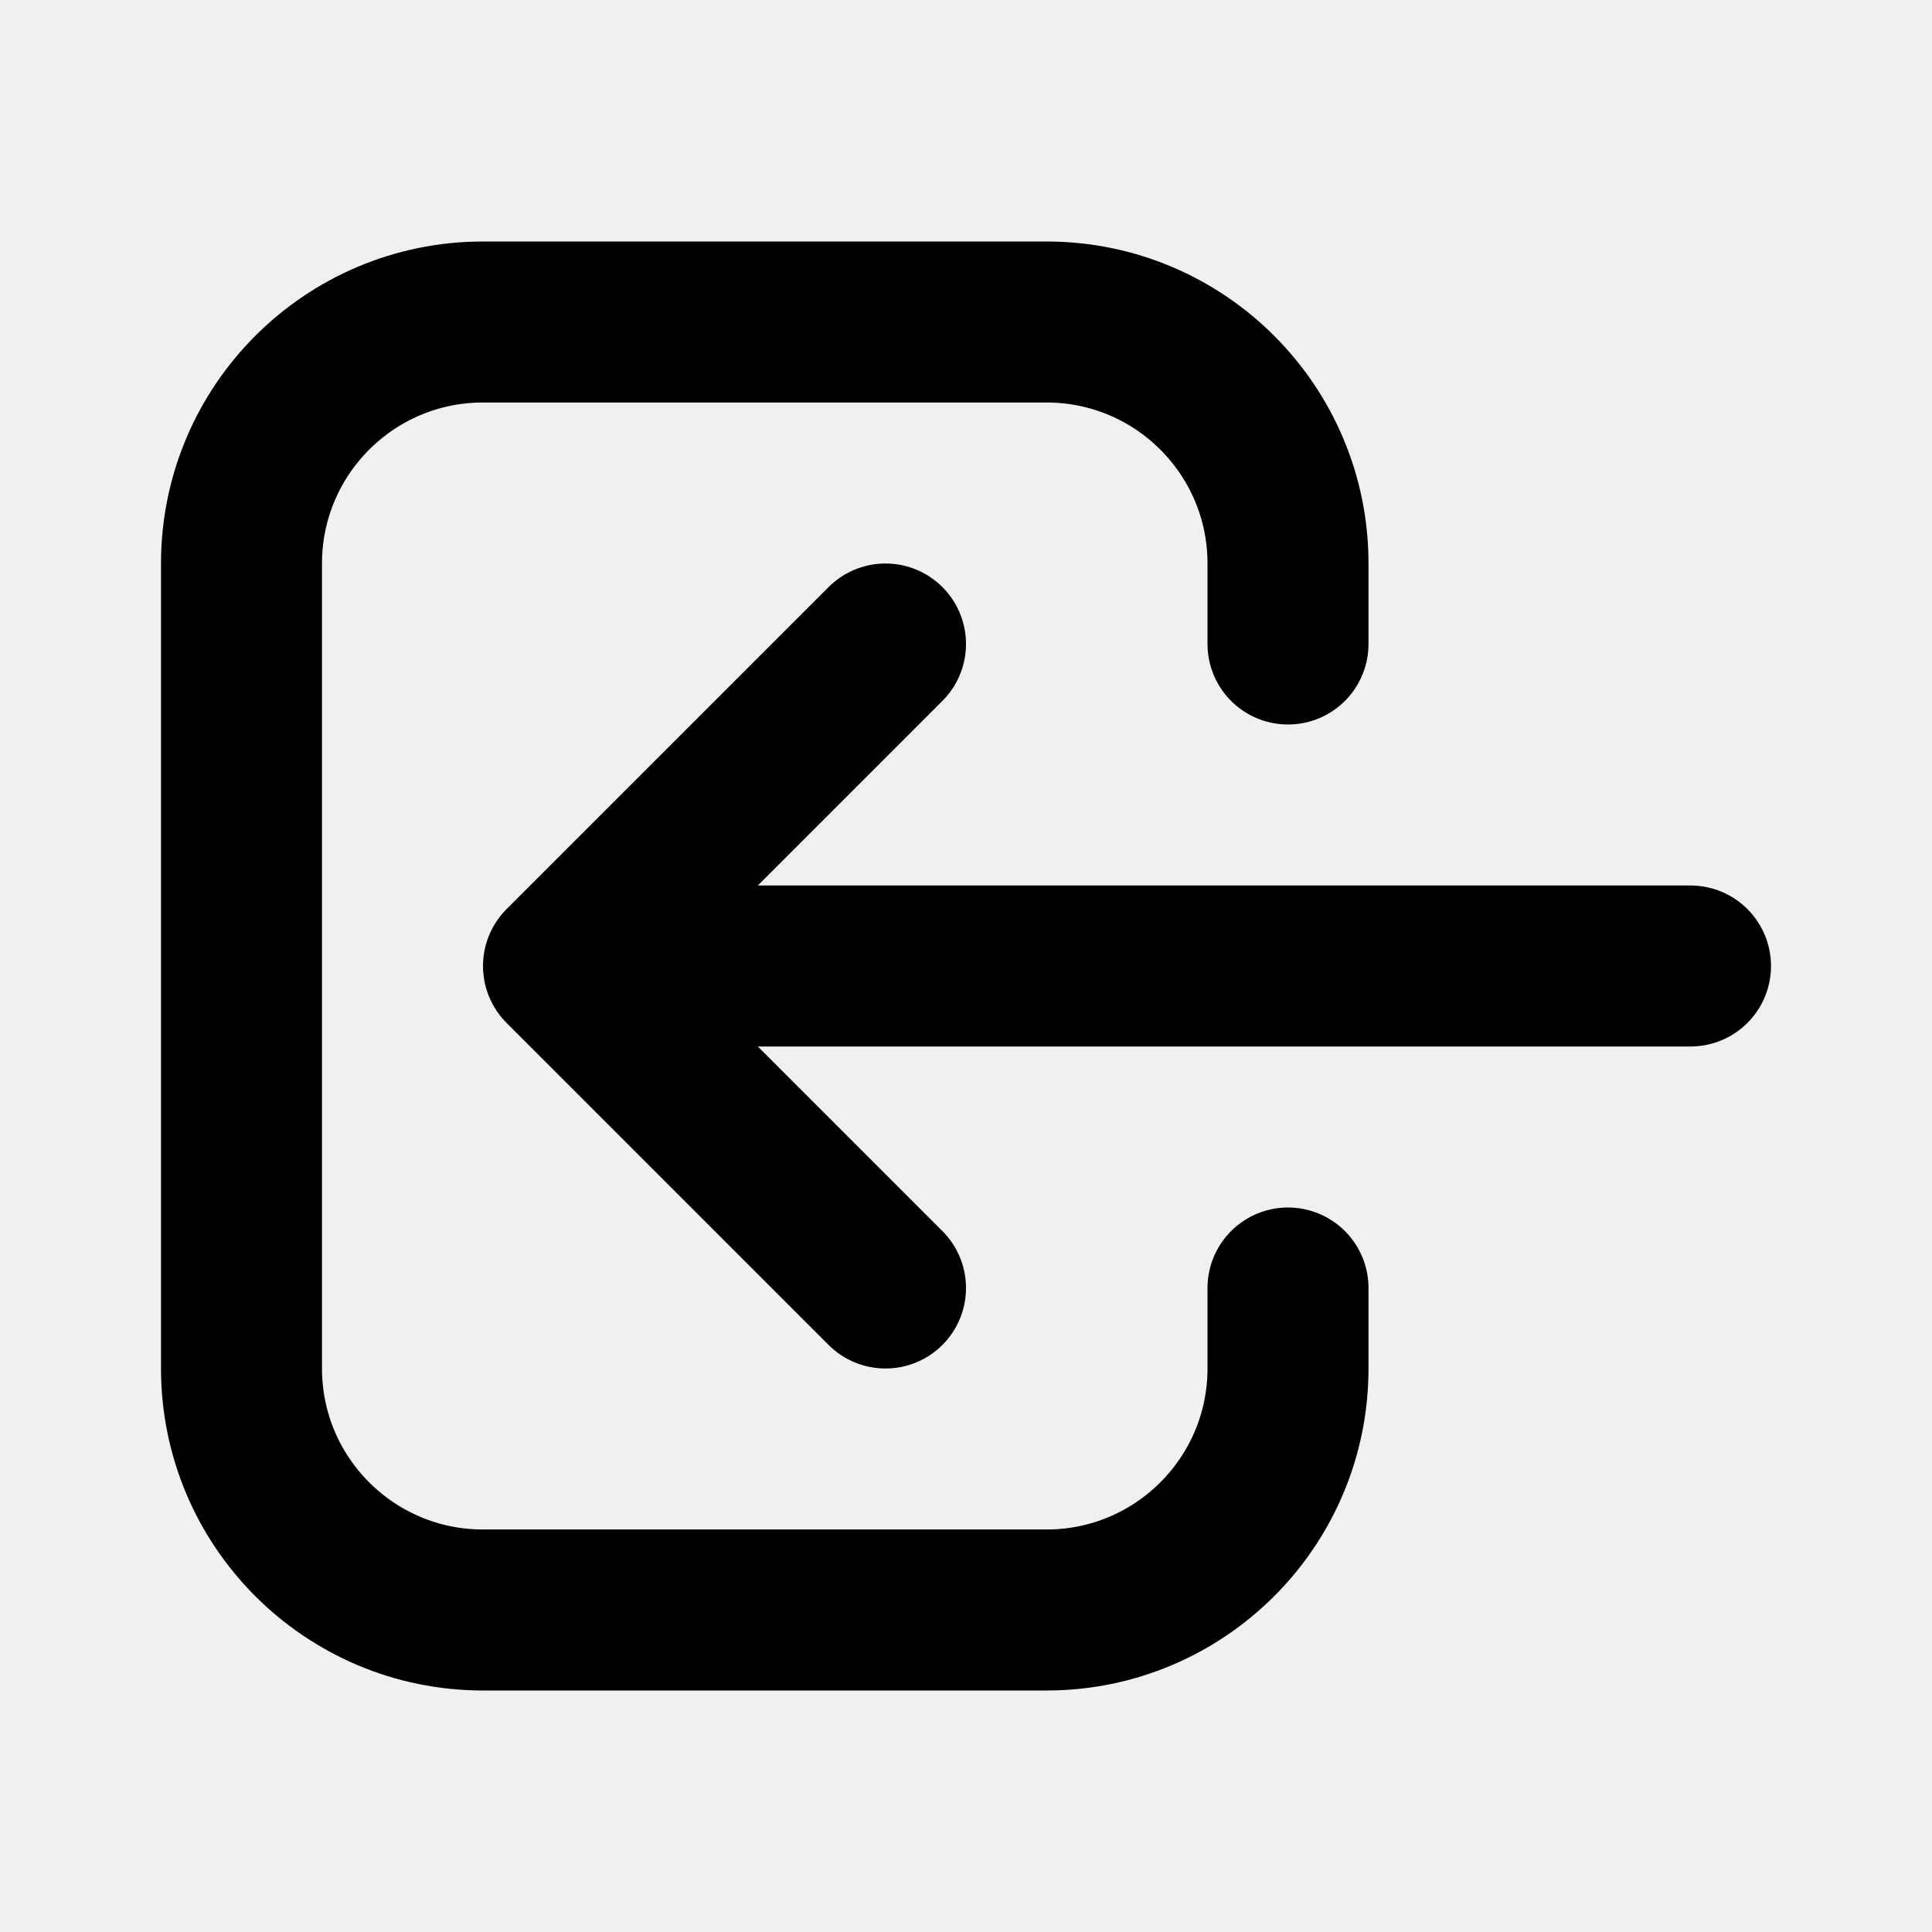
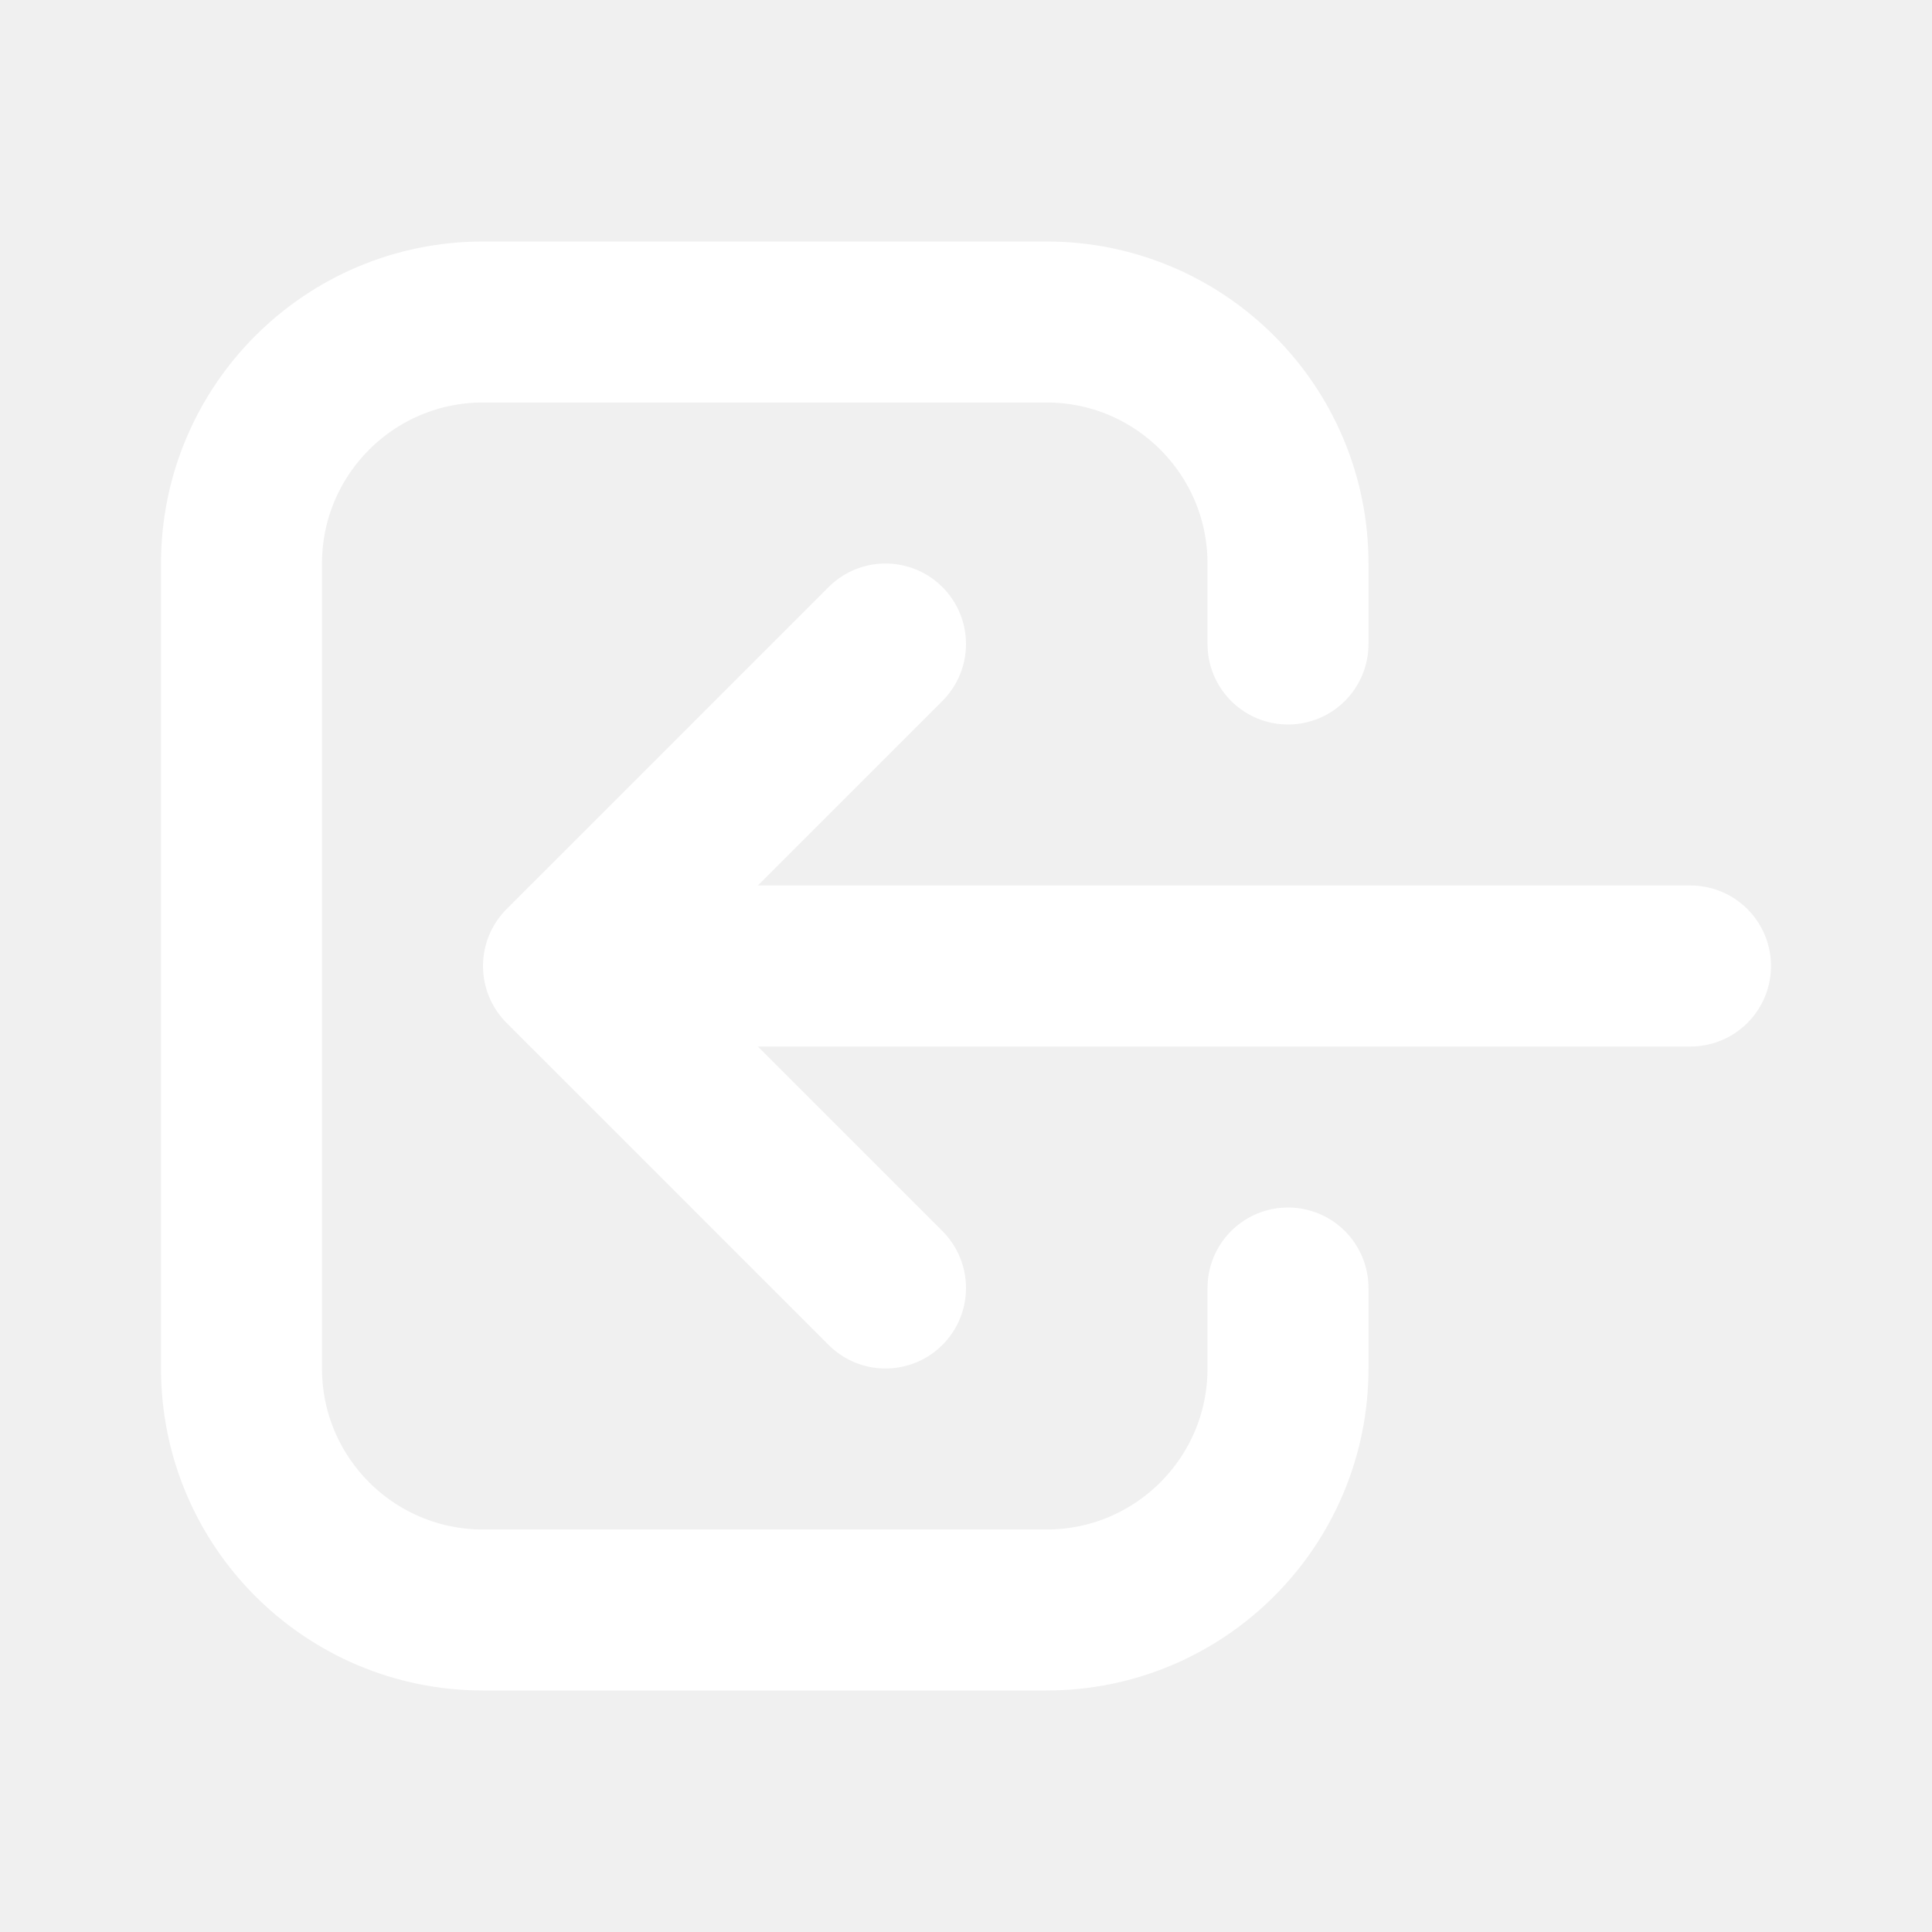
<svg xmlns="http://www.w3.org/2000/svg" fill="none" viewBox="0 0 24 24" stroke-width="2" stroke="currentColor" aria-hidden="true" height="20" class="inline text-yellow-500">
-   <path stroke-linecap="round" stroke-linejoin="round" d="M11 16l-4-4m0 0l4-4m-4 4h14m-5 4v1a3 3 0 01-3 3H6a3 3 0 01-3-3V7a3 3 0 013-3h7a3 3 0 013 3v1" />
+   <path stroke-linecap="round" stroke-linejoin="round" stroke="#fff" d="M11 16l-4-4m0 0l4-4m-4 4h14m-5 4v1a3 3 0 01-3 3H6a3 3 0 01-3-3V7a3 3 0 013-3h7a3 3 0 013 3v1" />
</svg>
